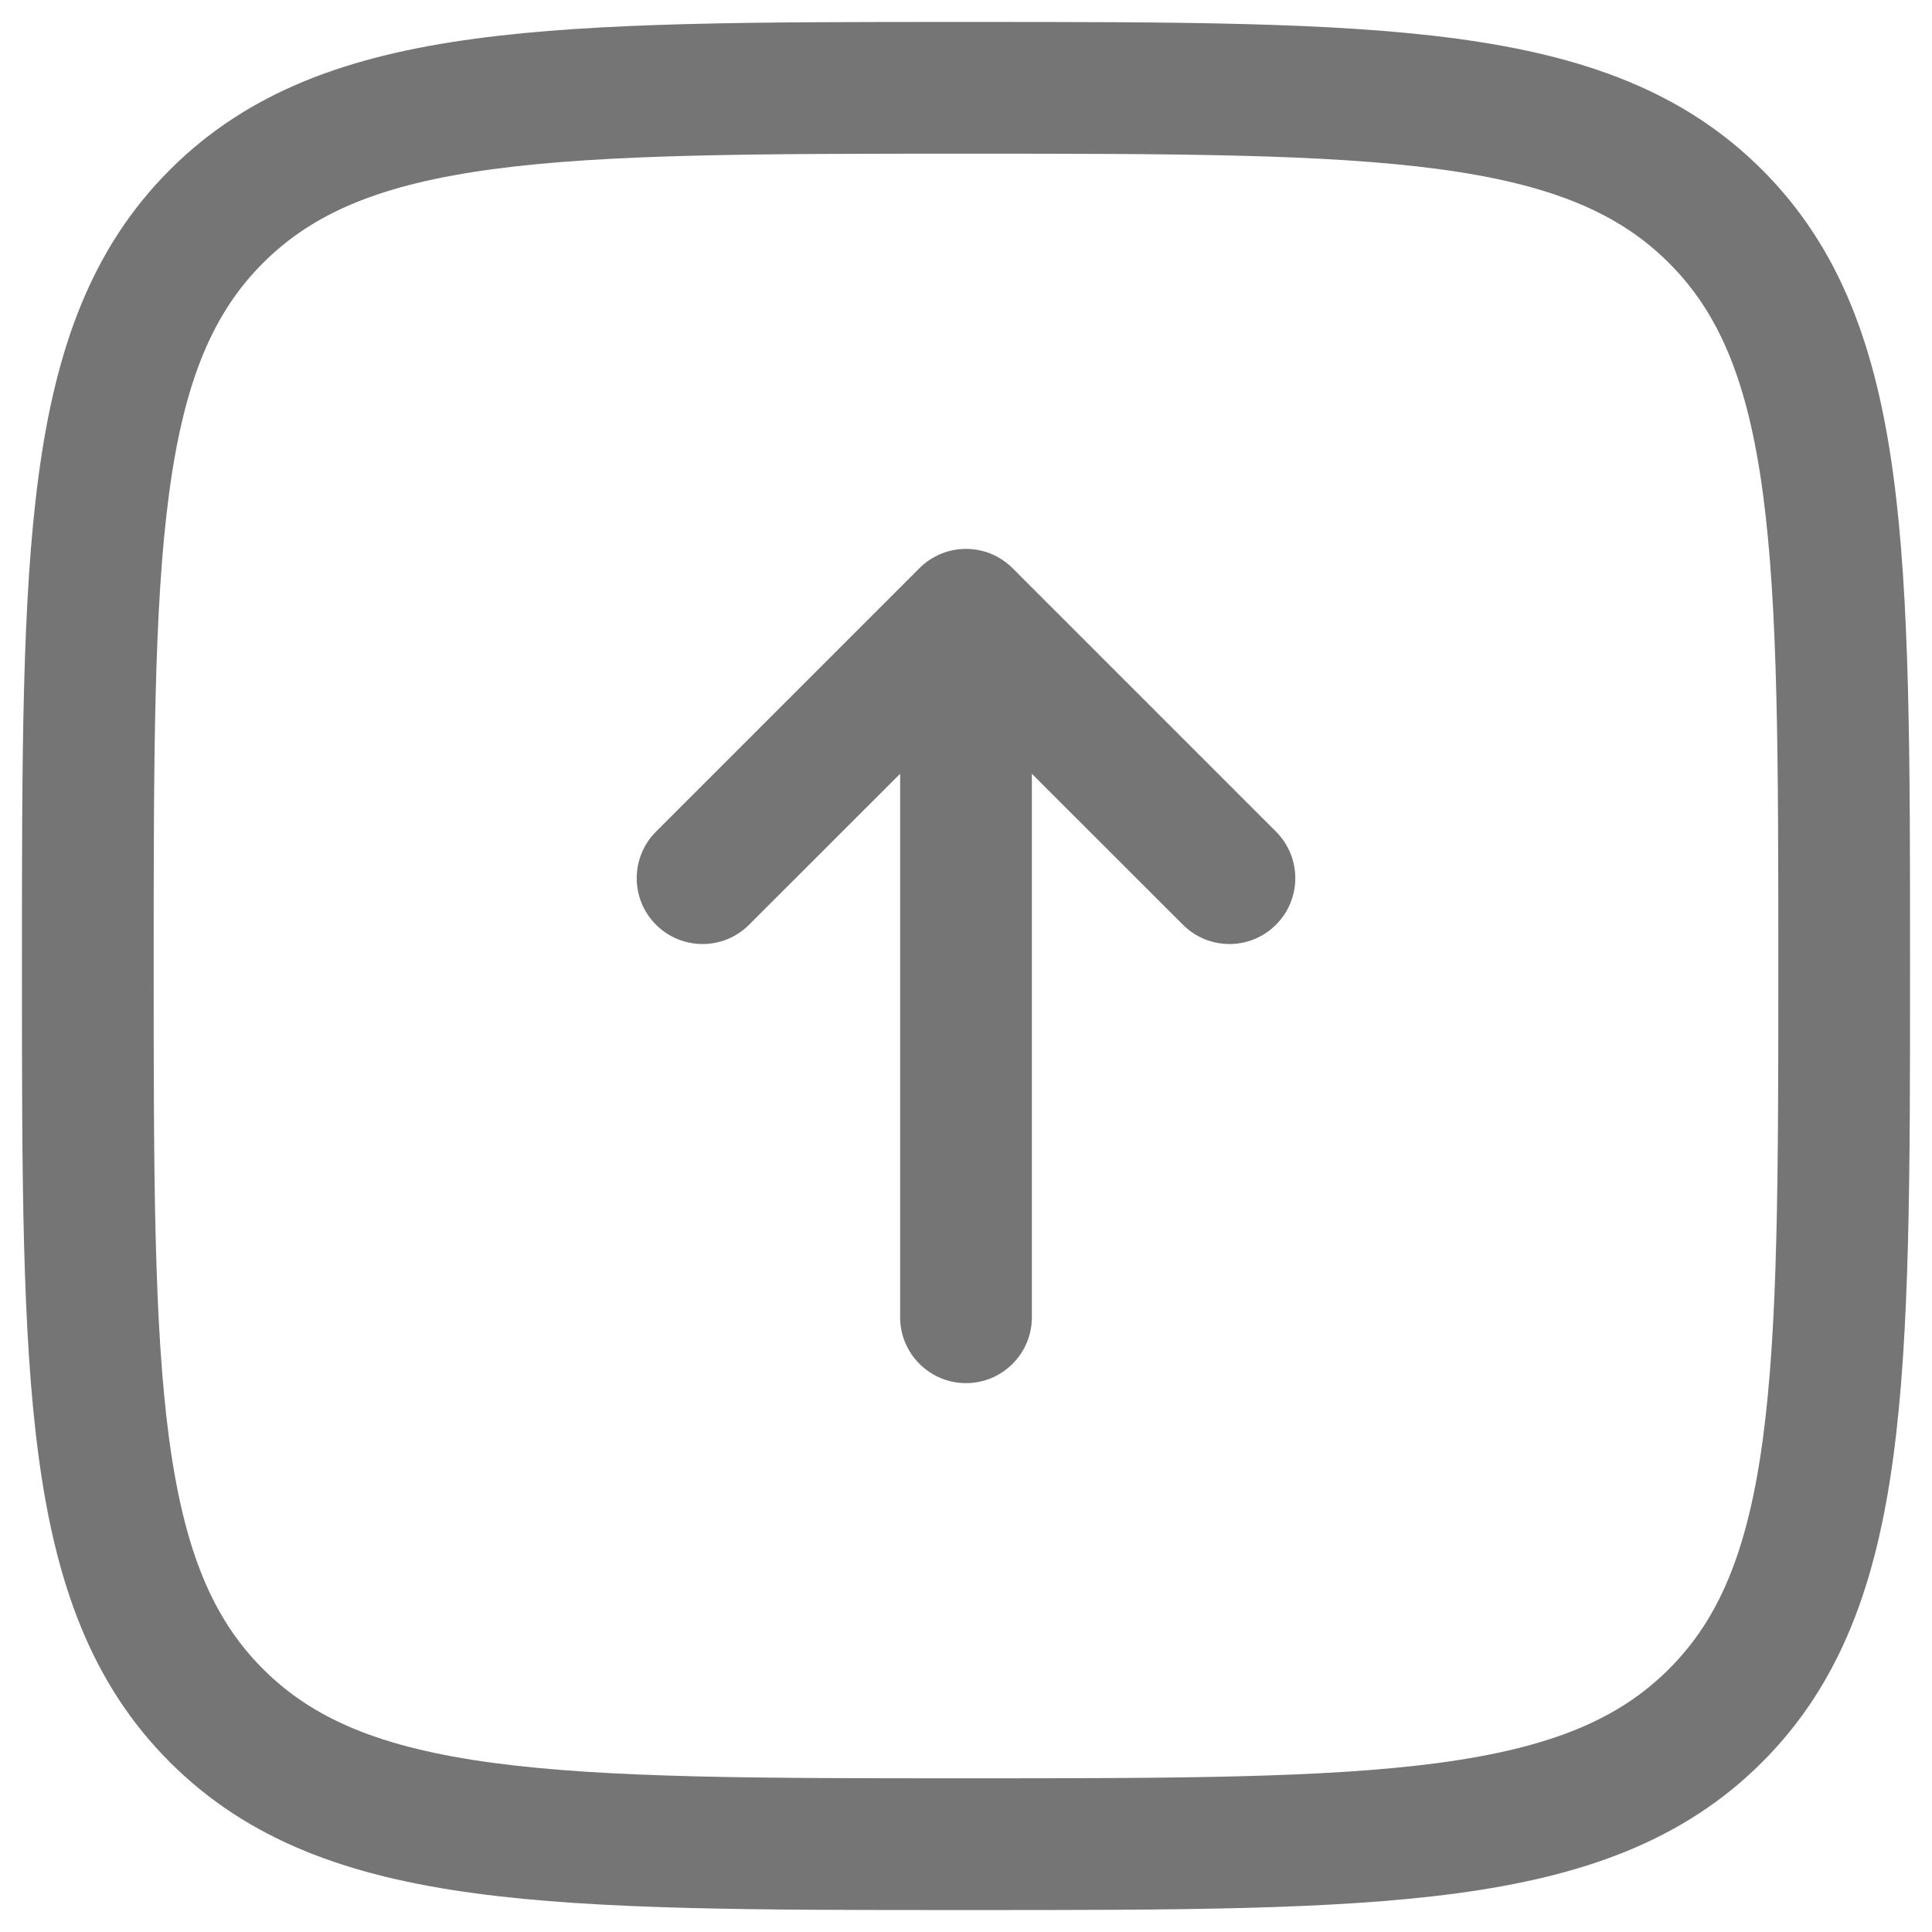
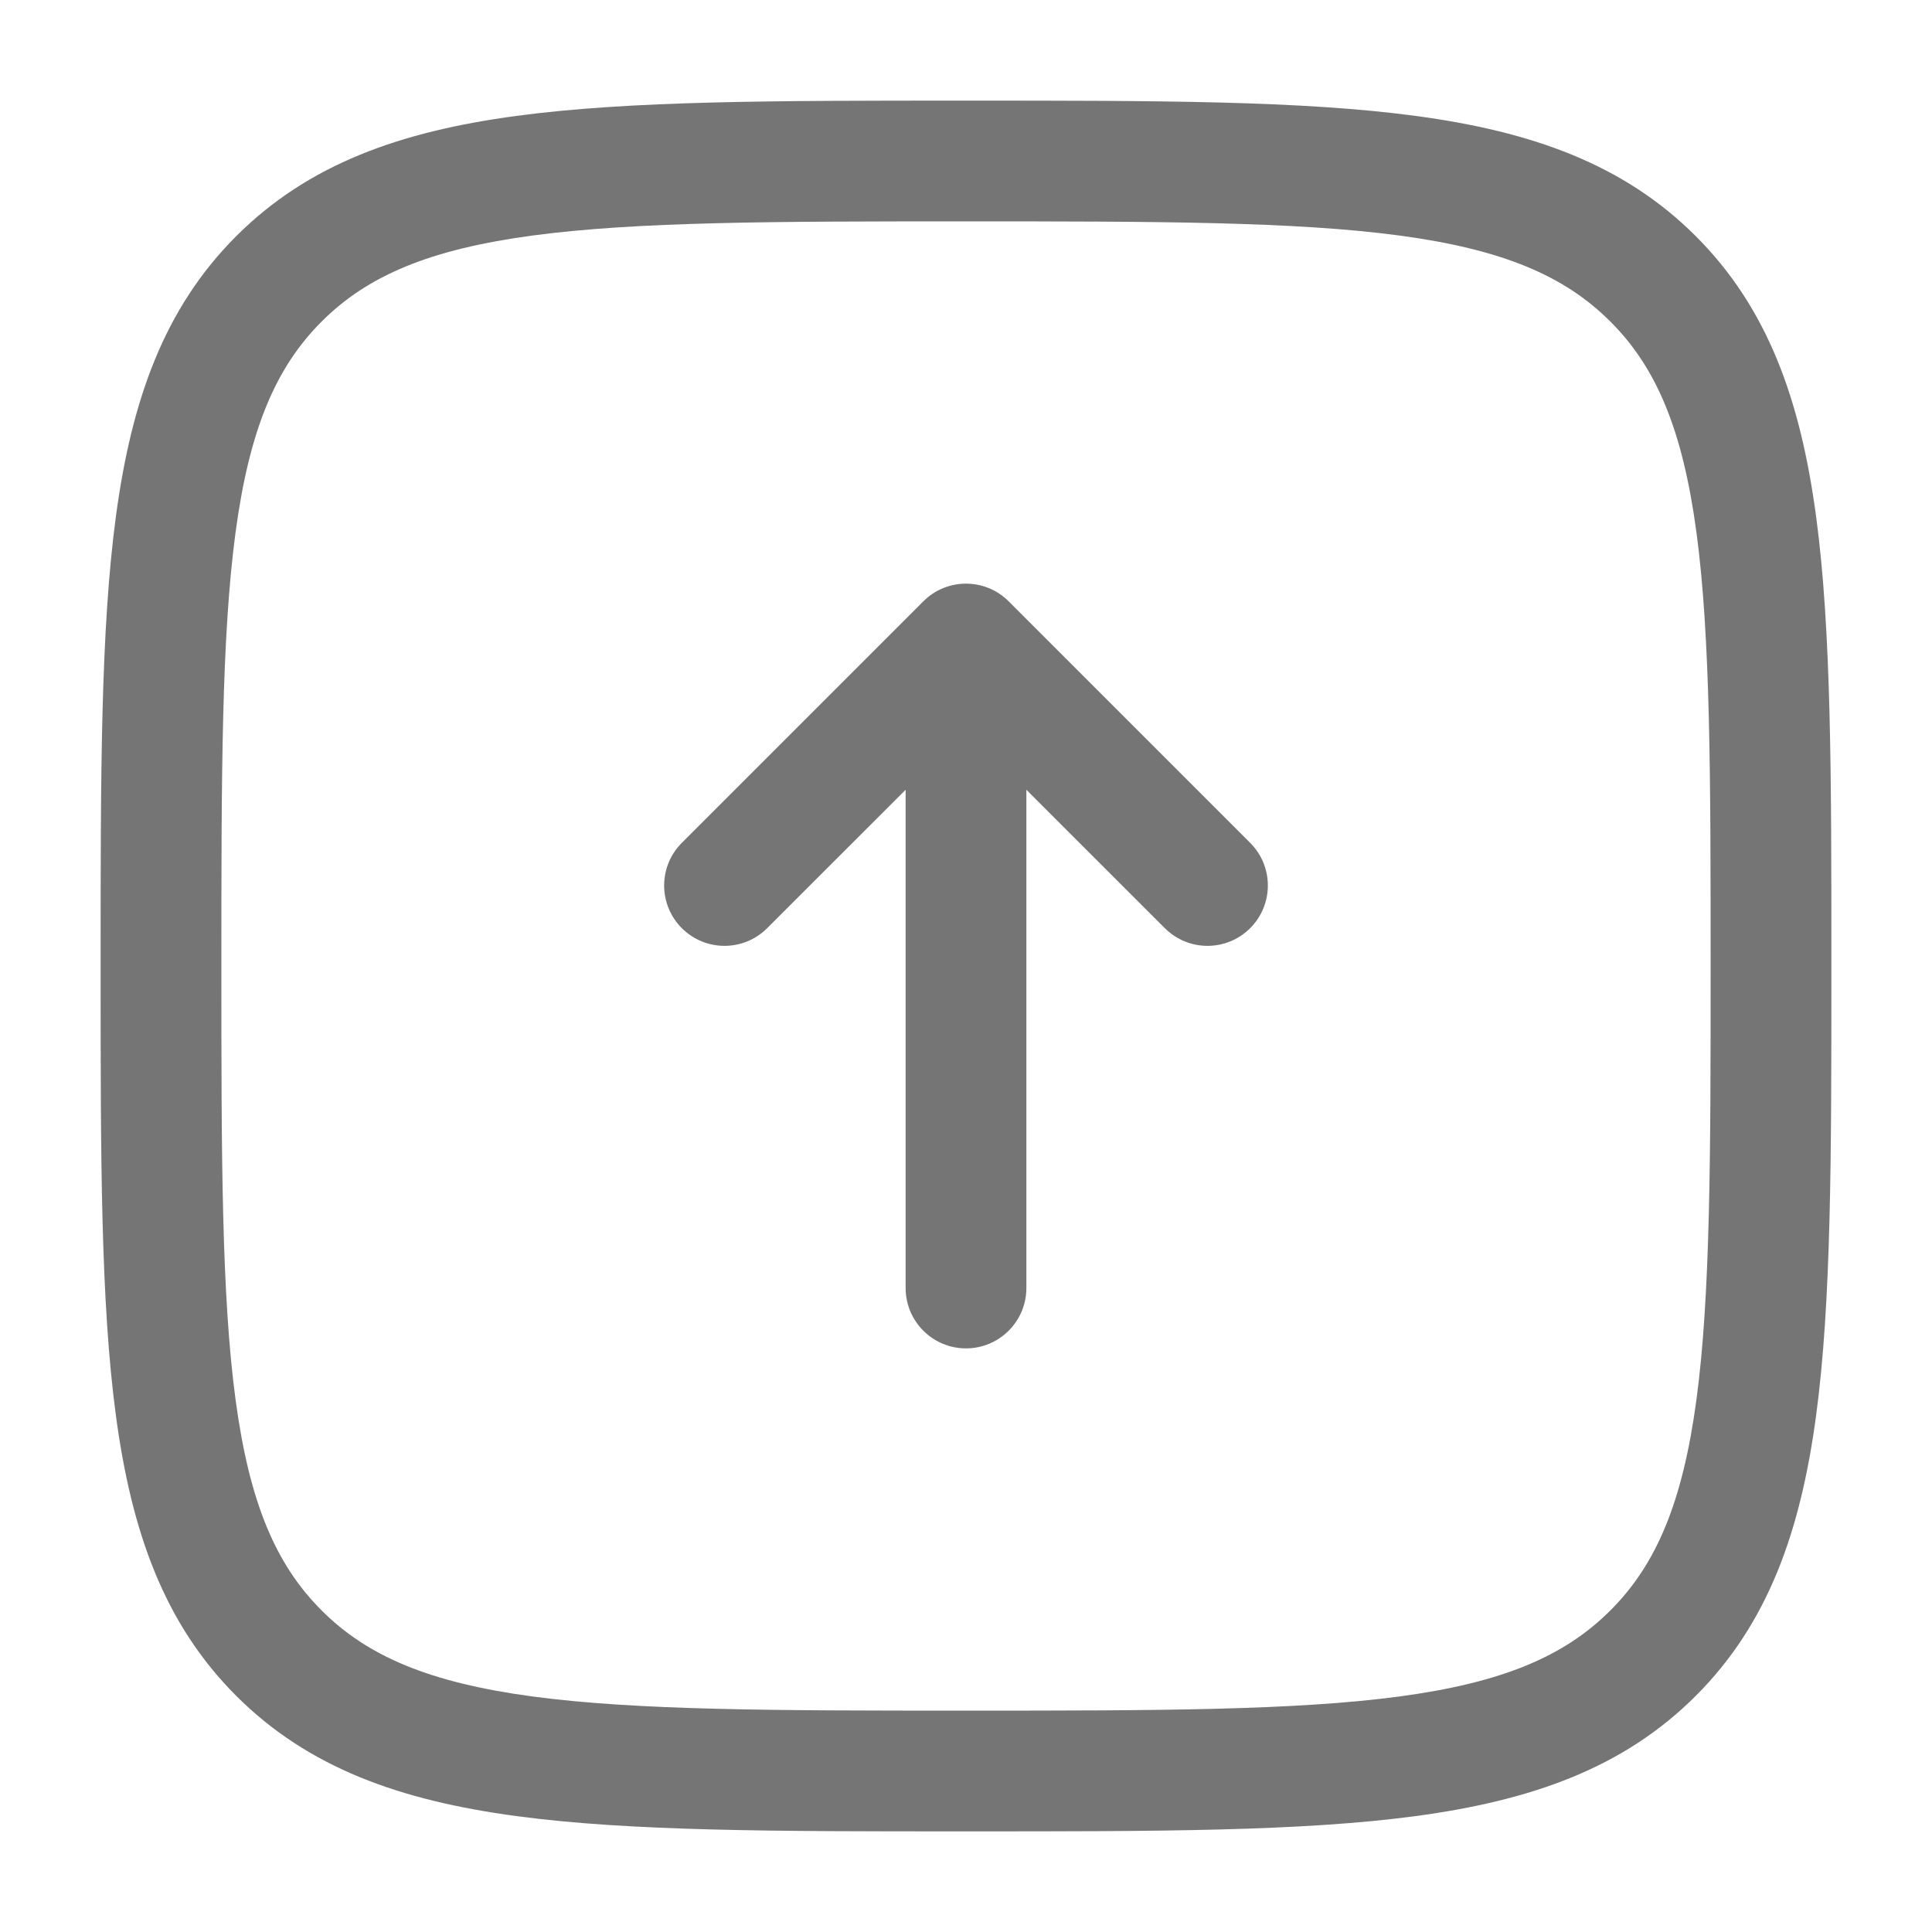
- <svg xmlns="http://www.w3.org/2000/svg" width="22" height="22" viewBox="0 0 22 22" fill="none">
-   <path fill-rule="evenodd" clip-rule="evenodd" d="M10.943 0.25H11.057C13.366 0.25 15.175 0.25 16.586 0.44C18.031 0.634 19.171 1.039 20.066 1.934C20.961 2.829 21.366 3.969 21.56 5.414C21.75 6.825 21.75 8.634 21.75 10.943V11.057C21.75 13.366 21.75 15.175 21.56 16.586C21.366 18.031 20.961 19.171 20.066 20.066C19.171 20.961 18.031 21.366 16.586 21.56C15.175 21.75 13.366 21.75 11.057 21.75H10.943C8.634 21.75 6.825 21.75 5.414 21.56C3.969 21.366 2.829 20.961 1.934 20.066C1.039 19.171 0.634 18.031 0.44 16.586C0.25 15.175 0.25 13.366 0.25 11.057V10.943C0.25 8.634 0.25 6.825 0.44 5.414C0.634 3.969 1.039 2.829 1.934 1.934C2.829 1.039 3.969 0.634 5.414 0.44C6.825 0.25 8.634 0.25 10.943 0.25ZM5.614 1.926C4.335 2.098 3.564 2.425 2.995 2.995C2.425 3.564 2.098 4.335 1.926 5.614C1.752 6.914 1.75 8.622 1.75 11C1.75 13.378 1.752 15.086 1.926 16.386C2.098 17.665 2.425 18.436 2.995 19.005C3.564 19.575 4.335 19.902 5.614 20.074C6.914 20.248 8.622 20.25 11 20.25C13.378 20.25 15.086 20.248 16.386 20.074C17.665 19.902 18.436 19.575 19.005 19.005C19.575 18.436 19.902 17.665 20.074 16.386C20.248 15.086 20.25 13.378 20.25 11C20.25 8.622 20.248 6.914 20.074 5.614C19.902 4.335 19.575 3.564 19.005 2.995C18.436 2.425 17.665 2.098 16.386 1.926C15.086 1.752 13.378 1.75 11 1.75C8.622 1.75 6.914 1.752 5.614 1.926ZM7.47 9.47L10.47 6.47C10.763 6.177 11.237 6.177 11.53 6.47L14.53 9.47C14.823 9.763 14.823 10.237 14.53 10.53C14.237 10.823 13.763 10.823 13.47 10.53L11.75 8.811V15C11.75 15.414 11.414 15.75 11 15.75C10.586 15.75 10.25 15.414 10.25 15V8.811L8.53 10.53C8.237 10.823 7.763 10.823 7.47 10.53C7.177 10.237 7.177 9.763 7.47 9.47Z" fill="#757575" />
+ <svg xmlns="http://www.w3.org/2000/svg" width="24" height="24" viewBox="0 0 24 24" fill="none">
+   <path fill-rule="evenodd" clip-rule="evenodd" d="M11.943 1.25H12.057C14.366 1.25 16.175 1.25 17.586 1.44C19.031 1.634 20.171 2.039 21.066 2.934C21.961 3.829 22.366 4.969 22.56 6.414C22.75 7.825 22.75 9.634 22.75 11.943V12.057C22.75 14.366 22.75 16.175 22.56 17.586C22.366 19.031 21.961 20.171 21.066 21.066C20.171 21.961 19.031 22.366 17.586 22.56C16.175 22.75 14.366 22.75 12.057 22.75H11.943C9.634 22.75 7.825 22.75 6.414 22.56C4.969 22.366 3.829 21.961 2.934 21.066C2.039 20.171 1.634 19.031 1.44 17.586C1.25 16.175 1.25 14.366 1.25 12.057V11.943C1.25 9.634 1.25 7.825 1.44 6.414C1.634 4.969 2.039 3.829 2.934 2.934C3.829 2.039 4.969 1.634 6.414 1.44C7.825 1.25 9.634 1.25 11.943 1.25ZM6.614 2.926C5.335 3.098 4.564 3.425 3.995 3.995C3.425 4.564 3.098 5.335 2.926 6.614C2.752 7.914 2.75 9.622 2.75 12C2.75 14.378 2.752 16.086 2.926 17.386C3.098 18.665 3.425 19.436 3.995 20.005C4.564 20.575 5.335 20.902 6.614 21.074C7.914 21.248 9.622 21.25 12 21.25C14.378 21.25 16.086 21.248 17.386 21.074C18.665 20.902 19.436 20.575 20.005 20.005C20.575 19.436 20.902 18.665 21.074 17.386C21.248 16.086 21.25 14.378 21.25 12C21.25 9.622 21.248 7.914 21.074 6.614C20.902 5.335 20.575 4.564 20.005 3.995C19.436 3.425 18.665 3.098 17.386 2.926C16.086 2.752 14.378 2.75 12 2.75C9.622 2.75 7.914 2.752 6.614 2.926ZM8.47 10.47L11.47 7.47C11.763 7.177 12.237 7.177 12.53 7.47L15.53 10.47C15.823 10.763 15.823 11.237 15.53 11.53C15.237 11.823 14.763 11.823 14.47 11.53L12.75 9.811V16C12.75 16.414 12.414 16.75 12 16.75C11.586 16.75 11.25 16.414 11.25 16V9.811L9.53 11.53C9.237 11.823 8.763 11.823 8.47 11.53C8.177 11.237 8.177 10.763 8.47 10.47Z" fill="#757575" />
</svg>
